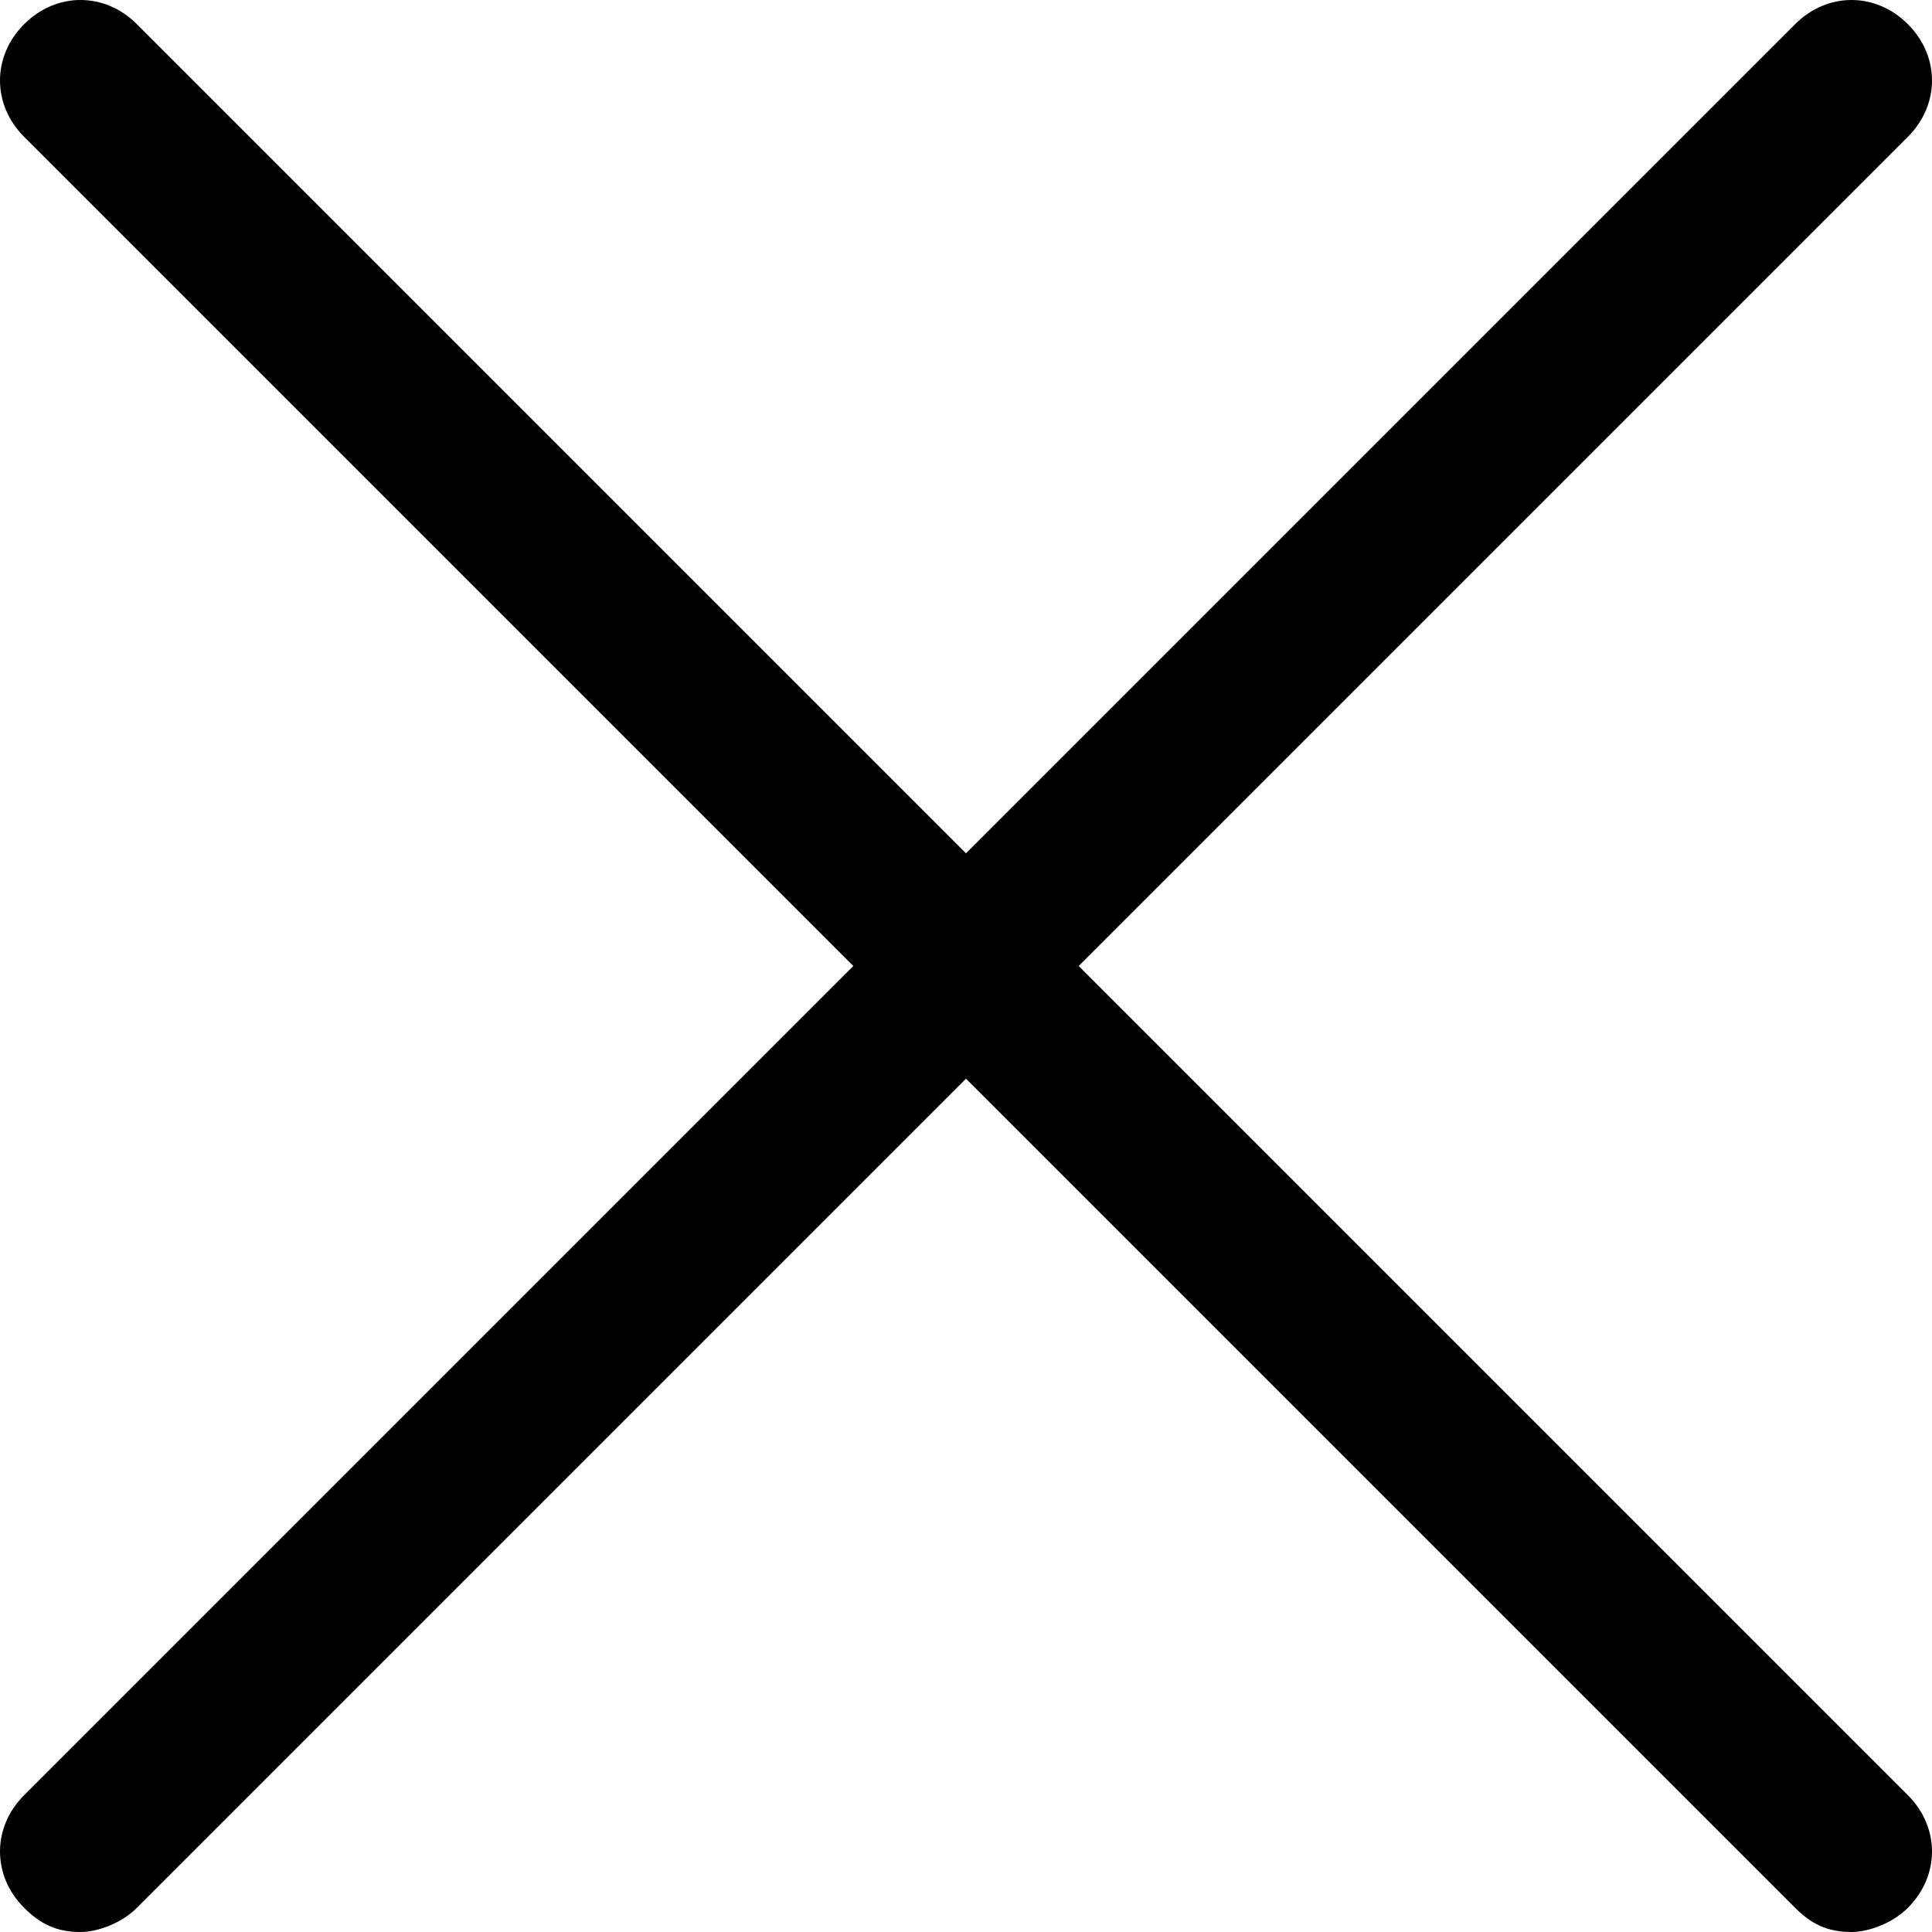
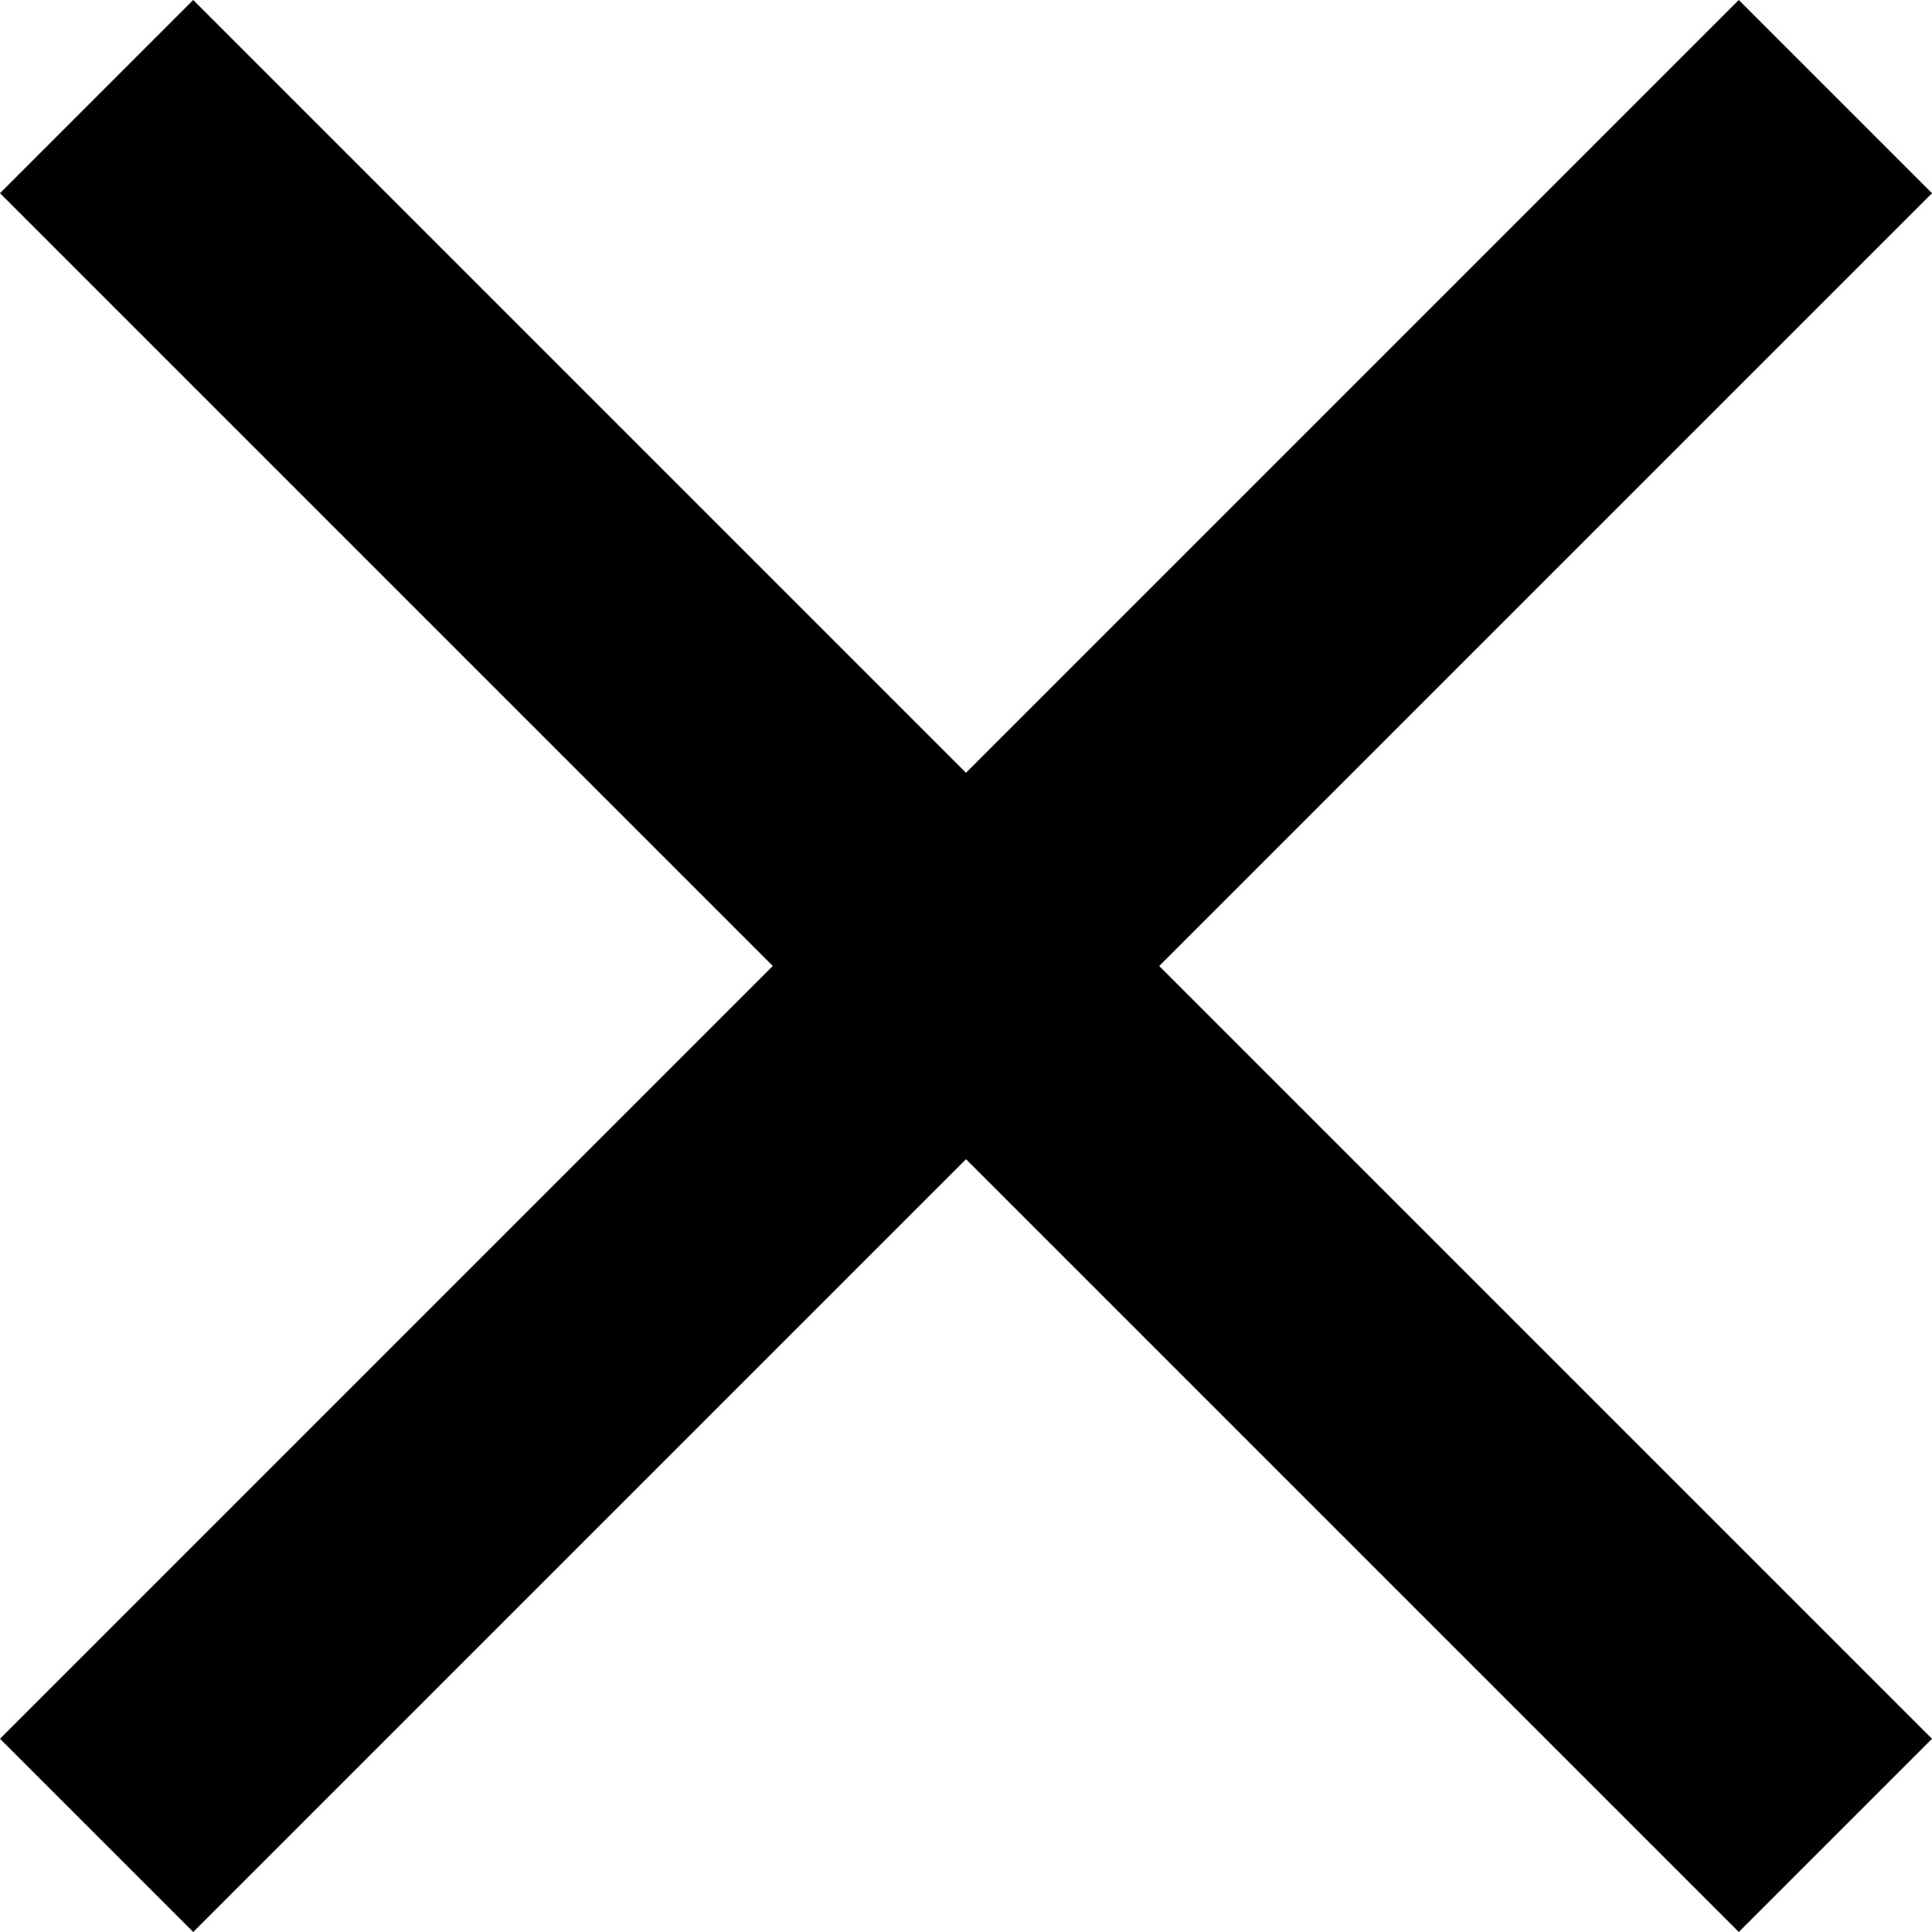
<svg xmlns="http://www.w3.org/2000/svg" version="1.1" x="0px" y="0px" viewBox="0 0 24 24" style="enable-background:new 0 0 24 24;" xml:space="preserve">
-   <style type="text/css">
- 	.st0{clip-path:url(#SVGID_2_);}
- </style>
  <g id="svgAvatars">
</g>
  <g id="svgIcons">
-     <path id="close" d="M13.4,12L23.7,1.7c0.4-0.4,0.4-1,0-1.4c-0.4-0.4-1-0.4-1.4,0L12,10.6L1.7,0.3c-0.4-0.4-1-0.4-1.4,0   c-0.4,0.4-0.4,1,0,1.4L10.6,12L0.3,22.3c-0.4,0.4-0.4,1,0,1.4C0.5,23.9,0.7,24,1,24c0.2,0,0.5-0.1,0.7-0.3L12,13.4l10.3,10.3   c0.2,0.2,0.4,0.3,0.7,0.3c0.2,0,0.5-0.1,0.7-0.3c0.4-0.4,0.4-1,0-1.4L13.4,12z" />
+     <polygon id="close" points="9.6,12 0,2.4 2.4,0 12,9.6 21.6,0 24,2.4 14.4,12 24,21.6 21.6,24 12,14.4 2.4,24  0,21.6 " />
  </g>
</svg>
